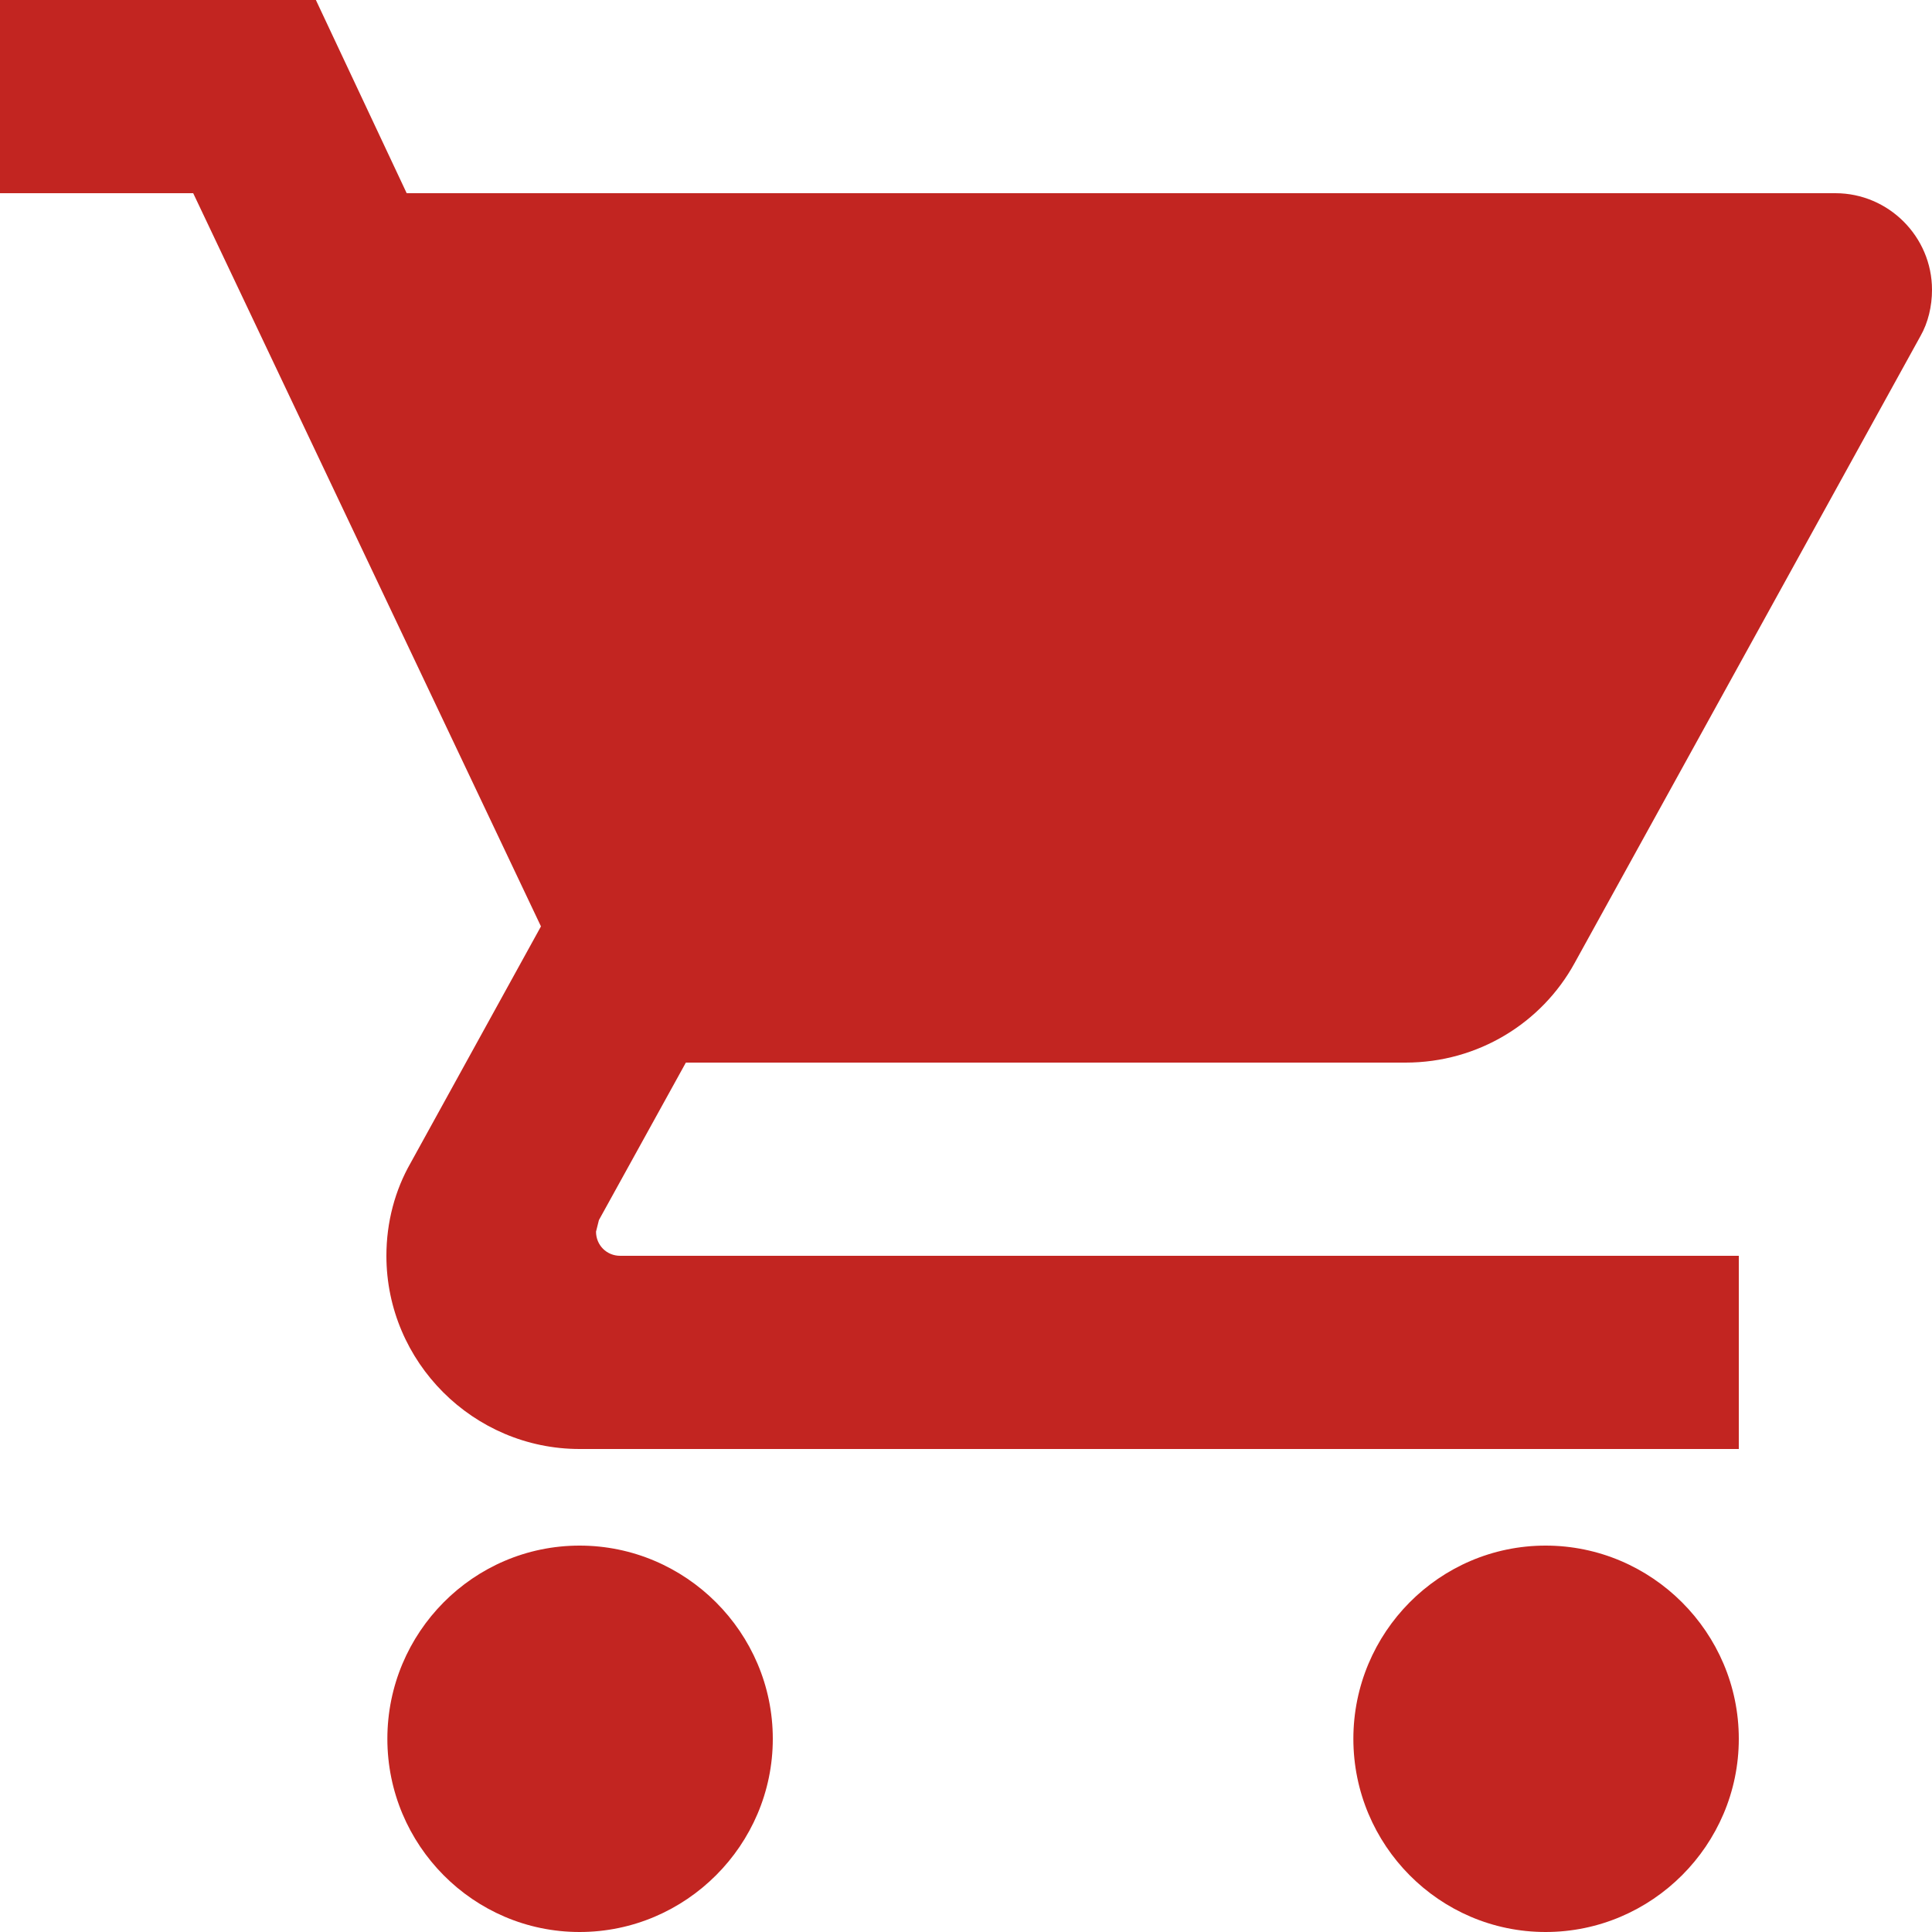
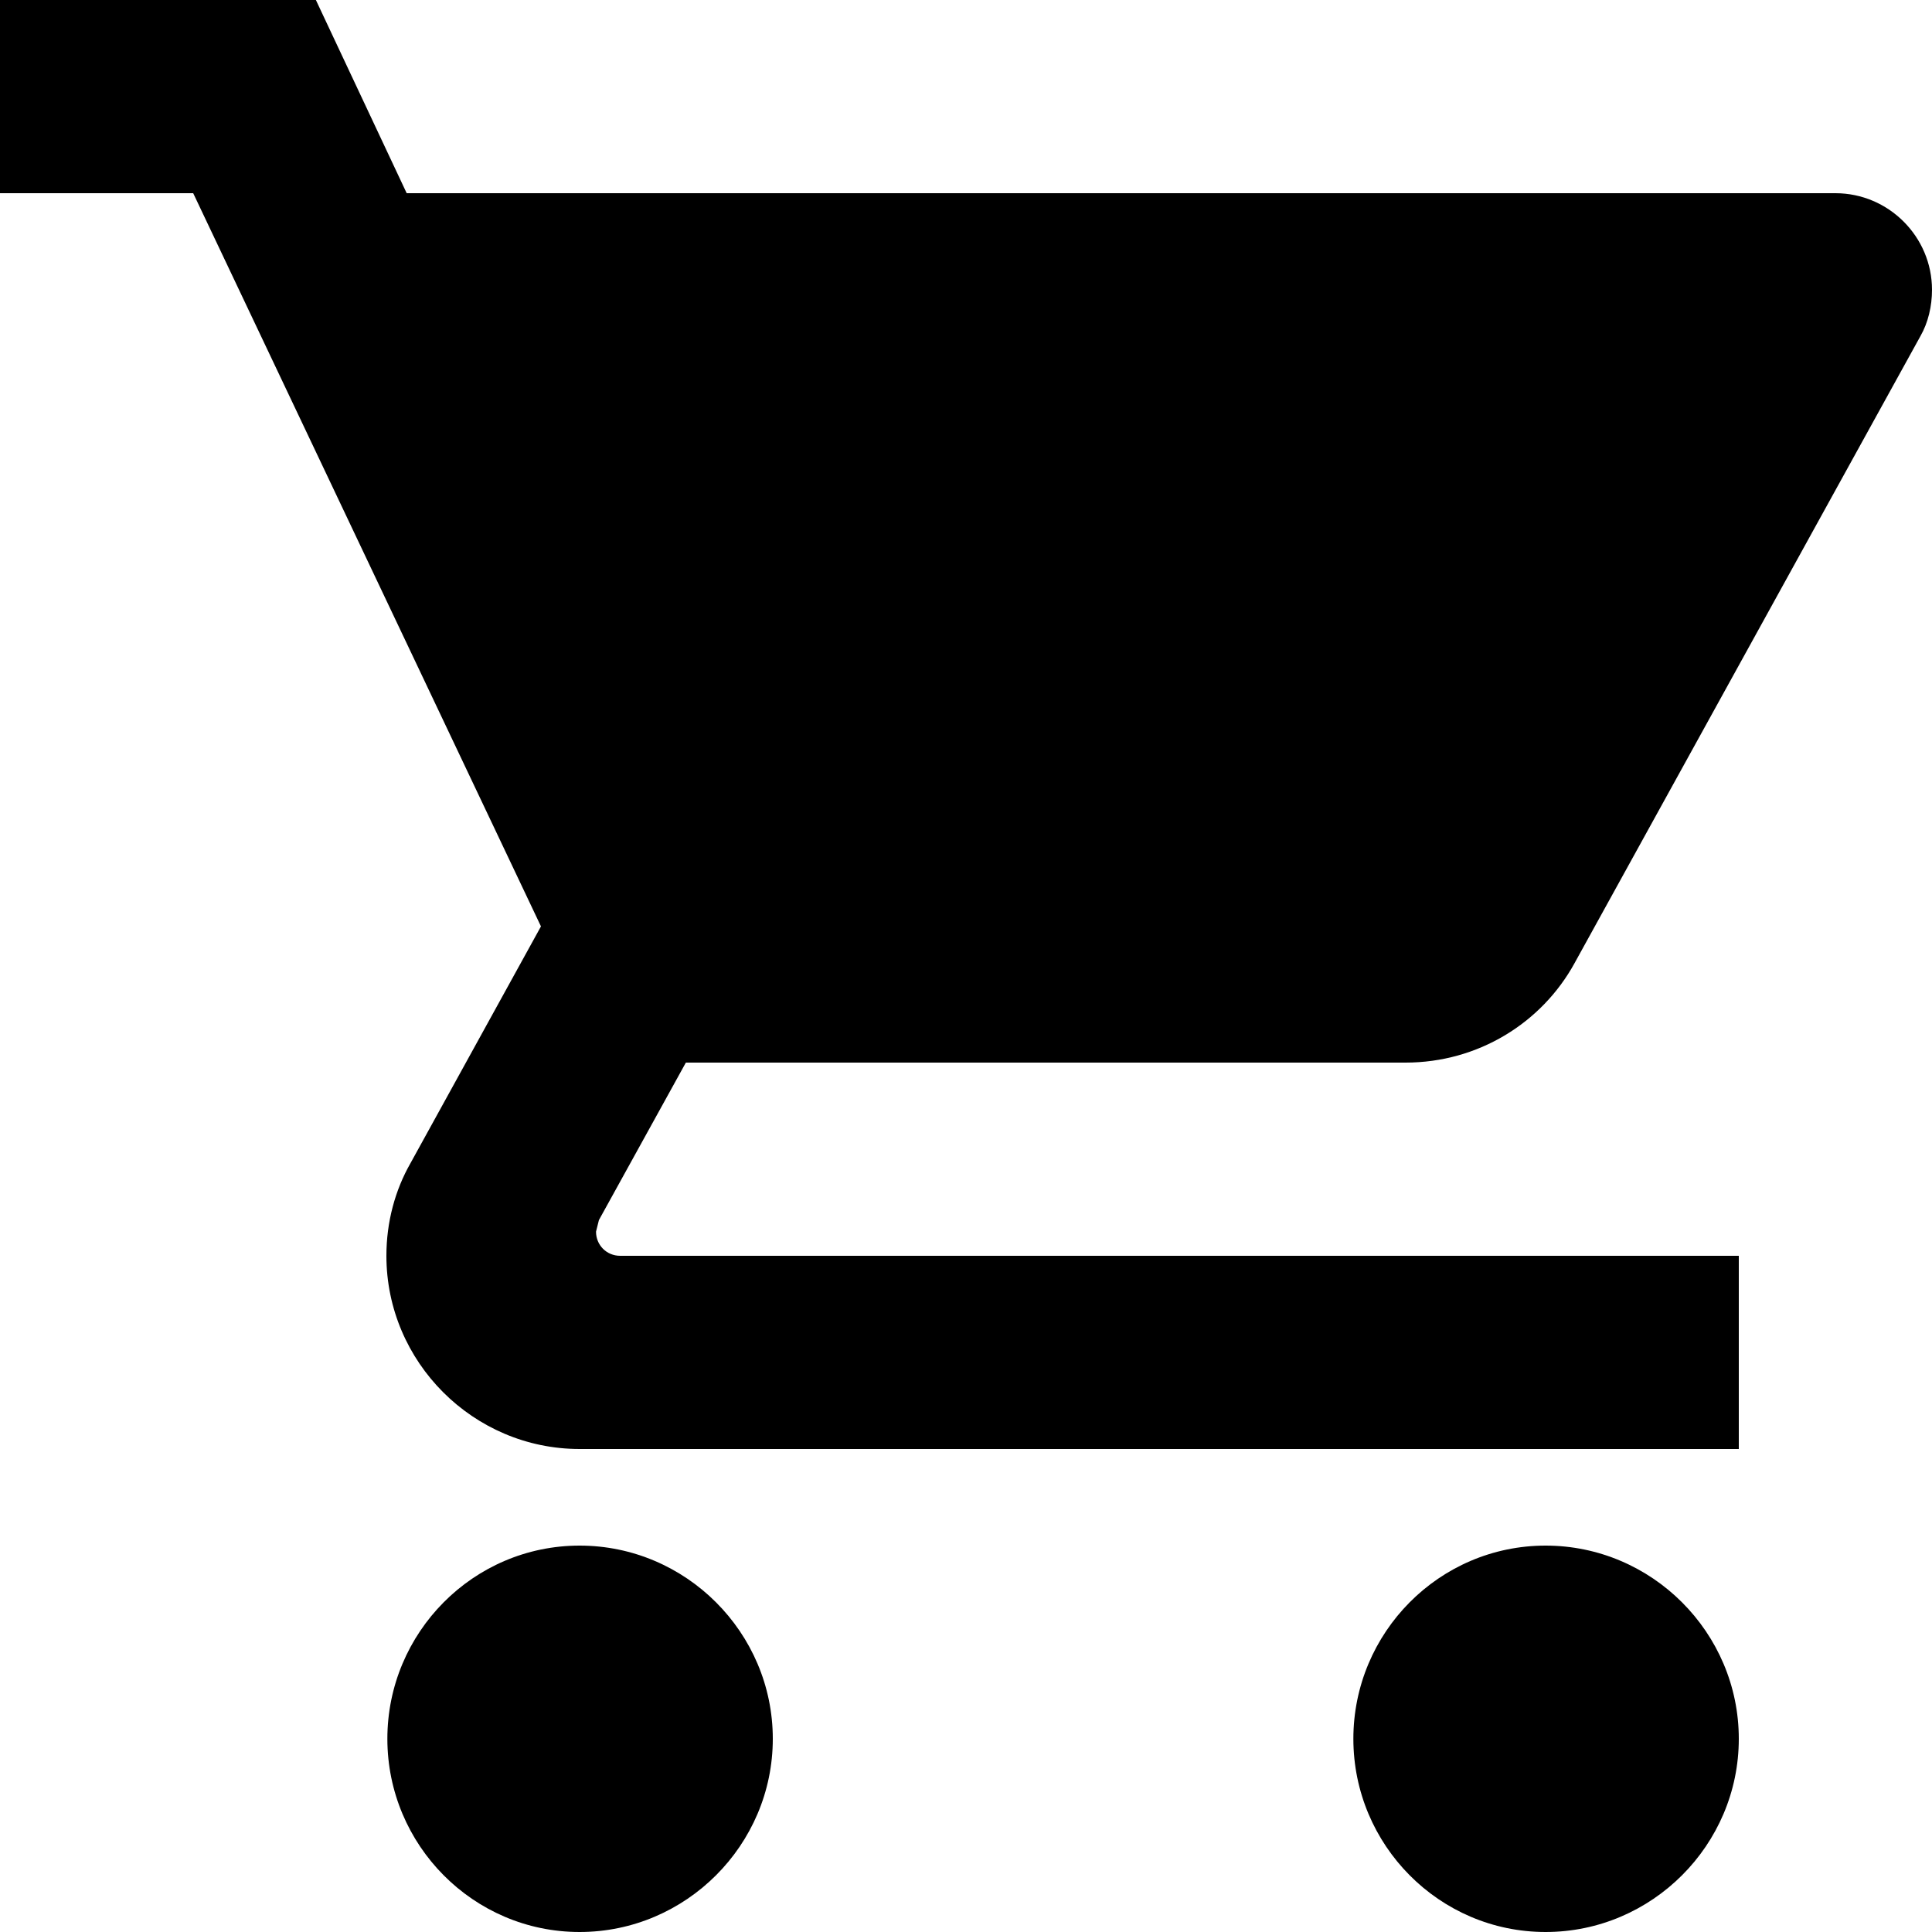
- <svg xmlns="http://www.w3.org/2000/svg" width="30" height="30" viewBox="0 0 30 30" fill="none">
-   <path d="M9 24C7.35 24 6.015 25.35 6.015 27C6.015 28.65 7.35 30 9 30C10.65 30 12 28.65 12 27C12 25.35 10.65 24 9 24ZM0 0V3H3L8.4 14.385L6.375 18.06C6.135 18.48 6 18.975 6 19.5C6 21.15 7.35 22.5 9 22.5H27V19.5H9.63C9.42 19.5 9.255 19.335 9.255 19.125L9.3 18.945L10.65 16.5H21.825C22.95 16.5 23.94 15.885 24.45 14.955L29.82 5.22C29.94 5.01 30 4.755 30 4.5C30 3.675 29.325 3 28.5 3H6.315L4.905 0H0ZM24 24C22.35 24 21.015 25.35 21.015 27C21.015 28.65 22.35 30 24 30C25.65 30 27 28.65 27 27C27 25.35 25.65 24 24 24Z" fill="#C22521" />
+ <svg xmlns="http://www.w3.org/2000/svg" width="30" height="30" viewBox="0 0 30 30">
+   <path d="M9 24C7.35 24 6.015 25.35 6.015 27C6.015 28.65 7.35 30 9 30C10.65 30 12 28.65 12 27C12 25.35 10.65 24 9 24ZM0 0V3H3L8.4 14.385L6.375 18.06C6.135 18.48 6 18.975 6 19.5C6 21.15 7.35 22.5 9 22.5H27V19.5H9.63C9.42 19.5 9.255 19.335 9.255 19.125L9.3 18.945L10.65 16.5H21.825C22.95 16.5 23.94 15.885 24.45 14.955L29.82 5.22C29.94 5.01 30 4.755 30 4.5C30 3.675 29.325 3 28.5 3H6.315L4.905 0H0ZM24 24C22.35 24 21.015 25.35 21.015 27C21.015 28.65 22.35 30 24 30C25.65 30 27 28.65 27 27C27 25.35 25.65 24 24 24Z" />
</svg>
